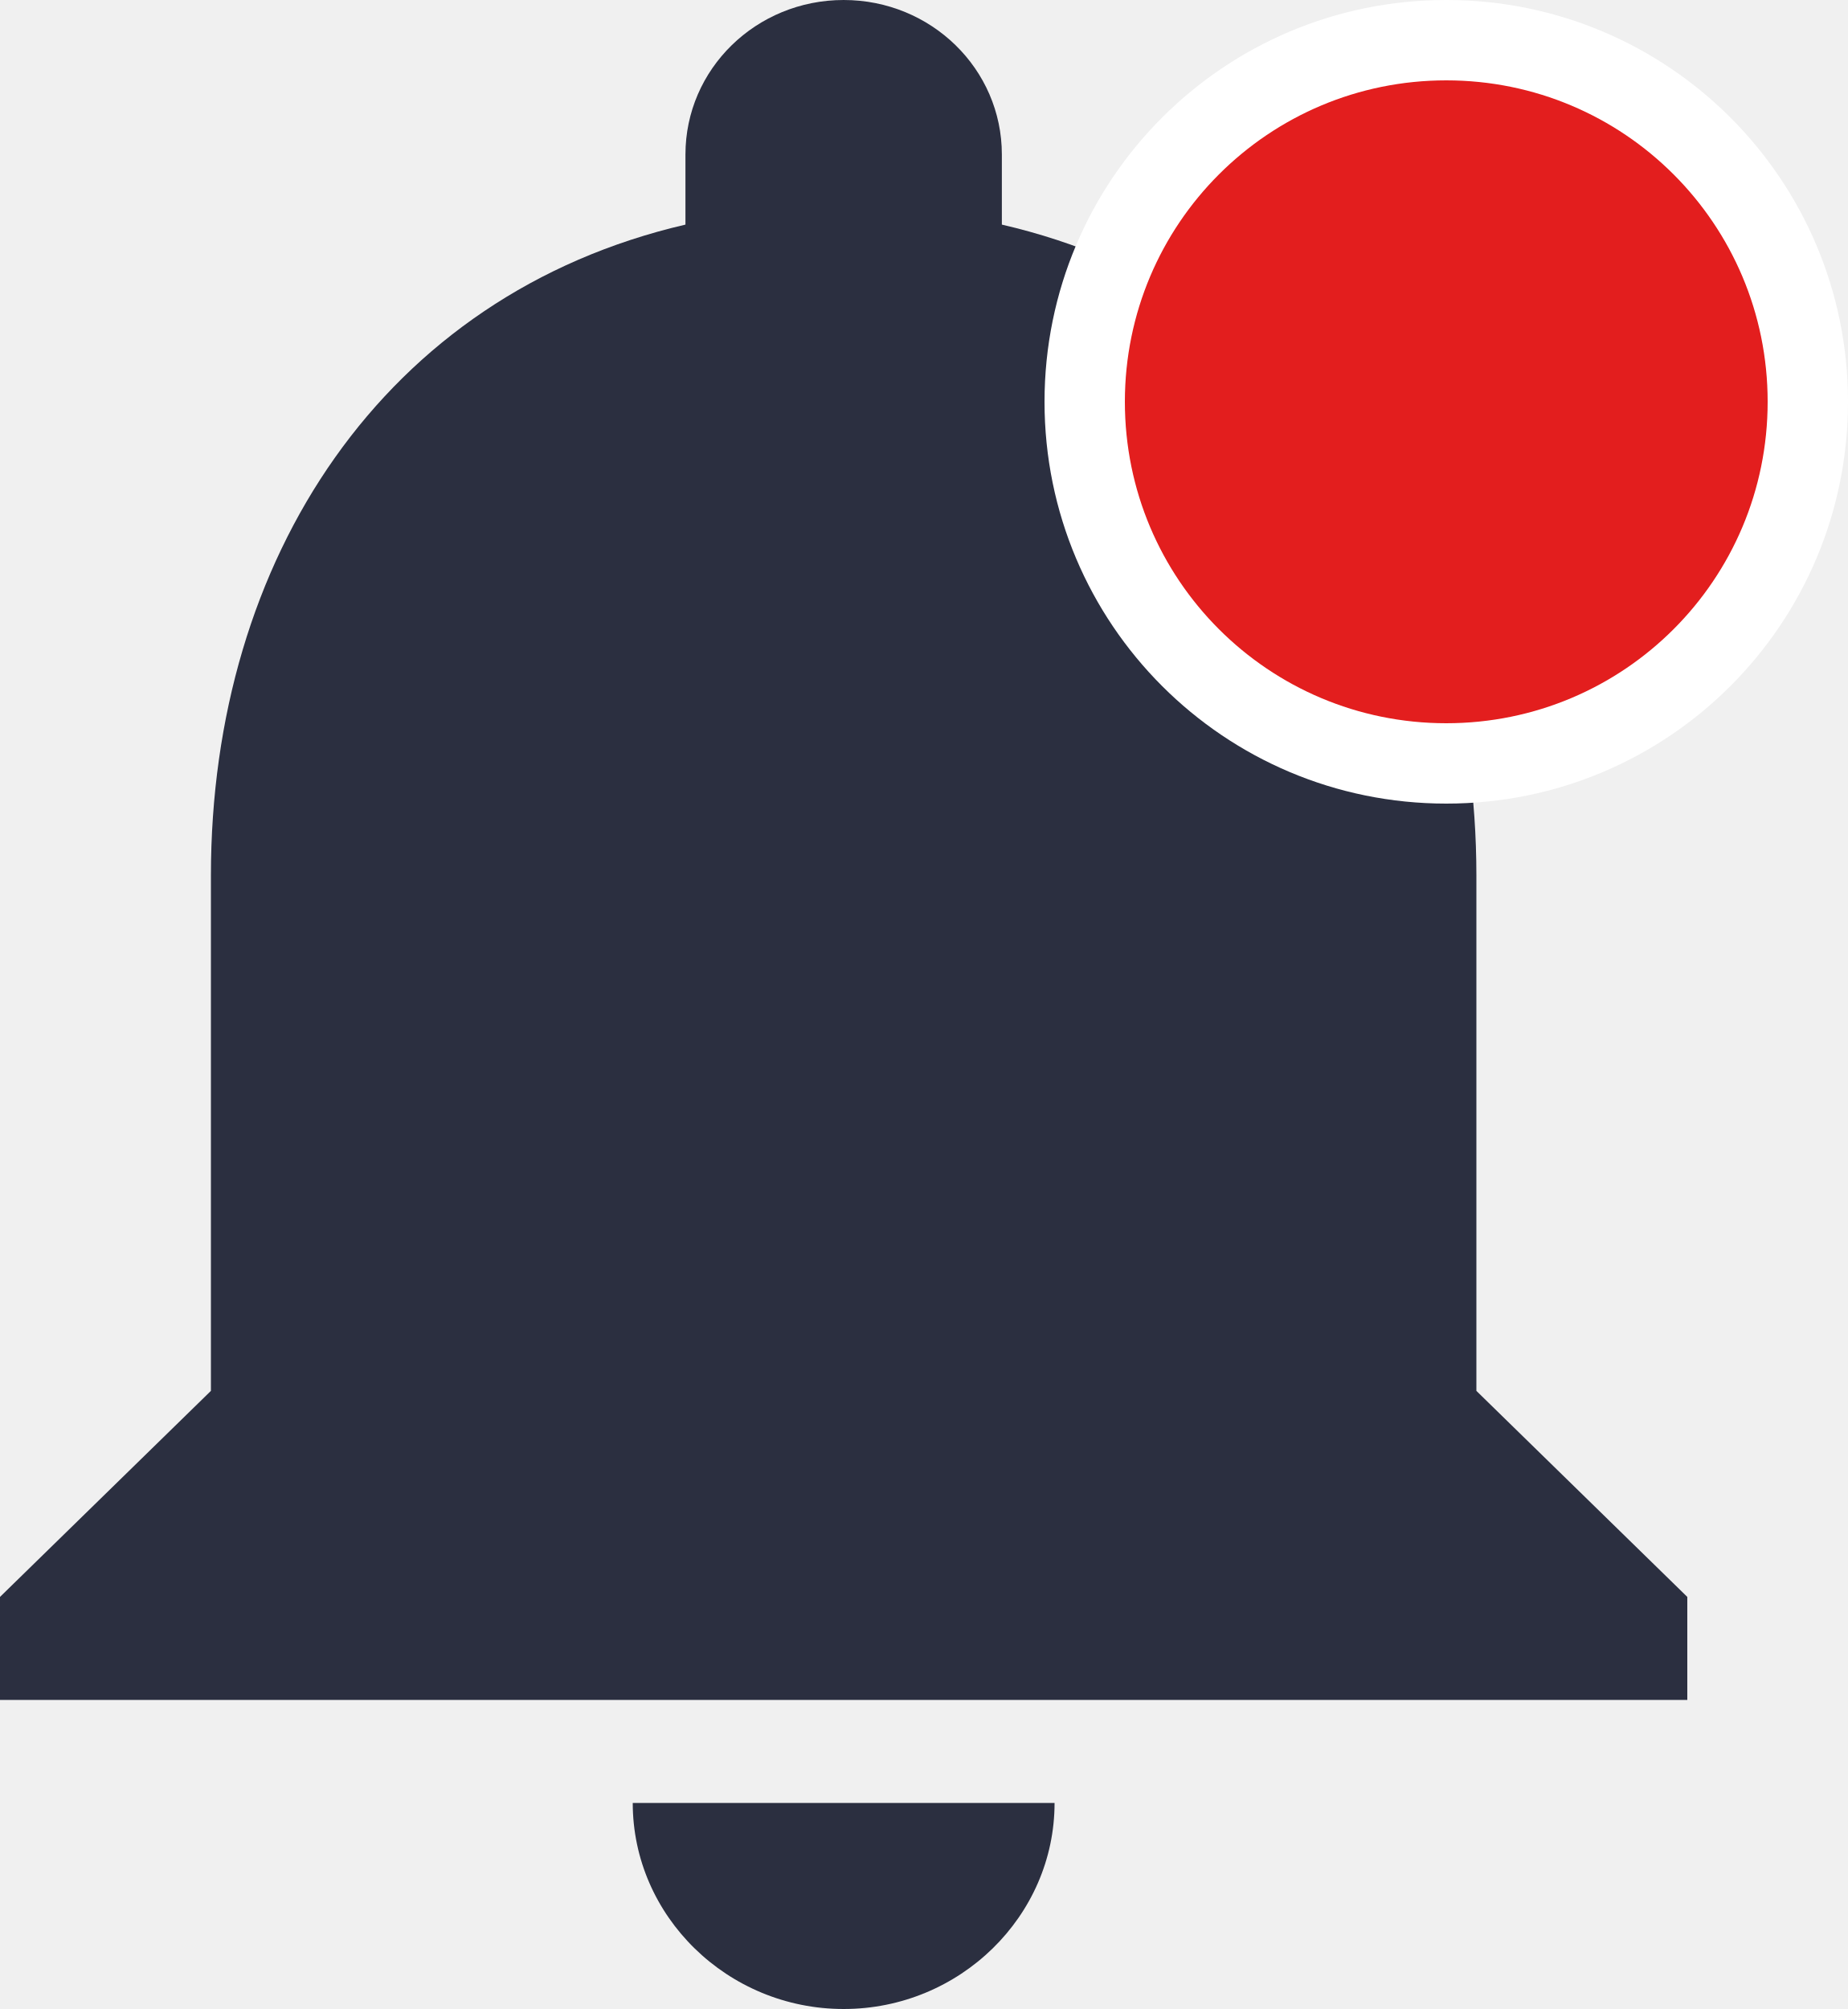
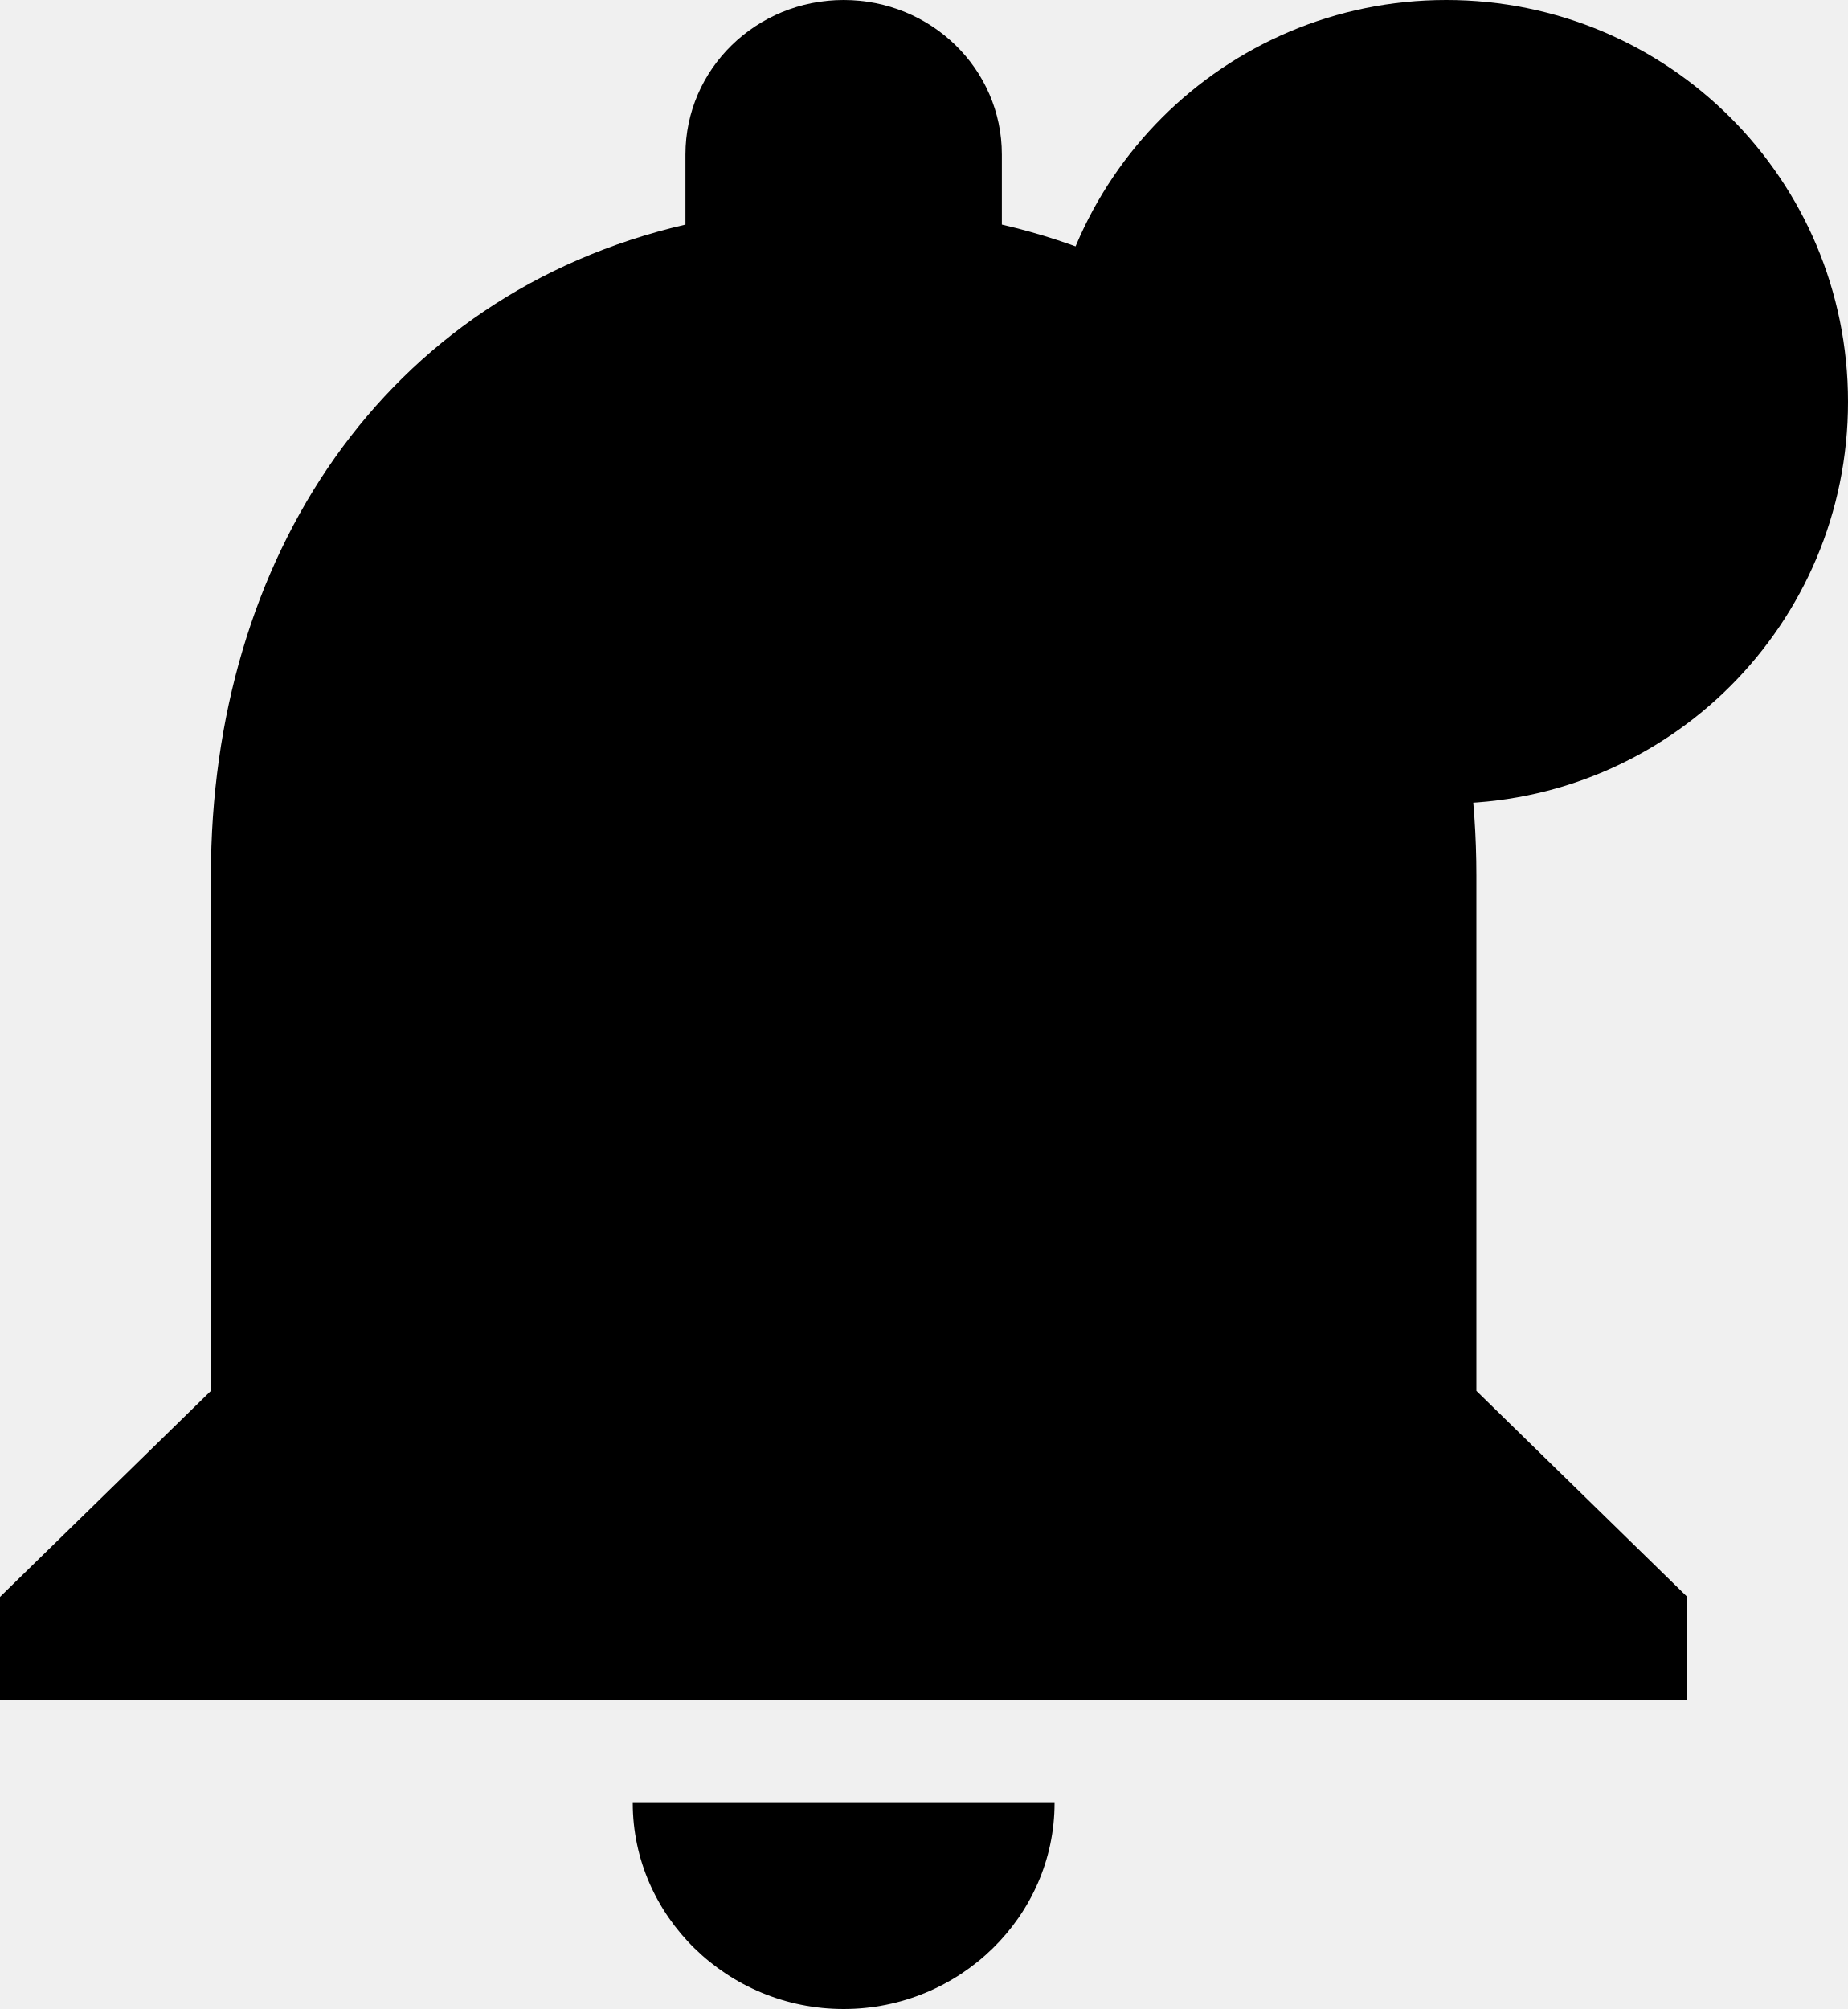
- <svg xmlns="http://www.w3.org/2000/svg" width="23" height="25" viewBox="0 0 23 25" fill="none">
+ <svg xmlns="http://www.w3.org/2000/svg" width="23" height="25" viewBox="0 0 23 25">
  <g clip-path="url(#clip0_904_903)">
-     <path d="M10.5 25C11.944 25 13.125 23.846 13.125 22.436H7.875C7.875 23.846 9.056 25 10.5 25ZM18.375 17.308V10.897C18.375 6.962 16.236 3.667 12.469 2.795V1.923C12.469 0.859 11.589 0 10.5 0C9.411 0 8.531 0.859 8.531 1.923V2.795C4.777 3.667 2.625 6.949 2.625 10.897V17.308L0 19.872V21.154H21V19.872L18.375 17.308Z" fill="#2B2F40" />
+     <path d="M10.5 25C11.944 25 13.125 23.846 13.125 22.436H7.875C7.875 23.846 9.056 25 10.5 25ZM18.375 17.308V10.897C18.375 6.962 16.236 3.667 12.469 2.795V1.923C12.469 0.859 11.589 0 10.5 0C9.411 0 8.531 0.859 8.531 1.923V2.795C4.777 3.667 2.625 6.949 2.625 10.897V17.308L0 19.872V21.154H21V19.872L18.375 17.308Z" />
  </g>
-   <path d="M18 0C15.235 0 13 2.235 13 5C13 7.765 15.235 10 18 10C20.765 10 23 7.765 23 5C23 2.235 20.765 0 18 0Z" fill="white" />
-   <path d="M18 1C15.788 1 14 2.788 14 5C14 7.212 15.788 9 18 9C20.212 9 22 7.212 22 5C22 2.788 20.212 1 18 1Z" fill="#E31E1E" />
+   <path d="M18 0C15.235 0 13 2.235 13 5C13 7.765 15.235 10 18 10C20.765 10 23 7.765 23 5C23 2.235 20.765 0 18 0Z" />
+   <path d="M18 1C15.788 1 14 2.788 14 5C14 7.212 15.788 9 18 9C20.212 9 22 7.212 22 5C22 2.788 20.212 1 18 1Z" />
  <defs>
    <clipPath id="clip0_904_903">
-       <rect width="21" height="25" fill="white" />
+       <rect width="21" height="25" />
    </clipPath>
  </defs>
</svg>
